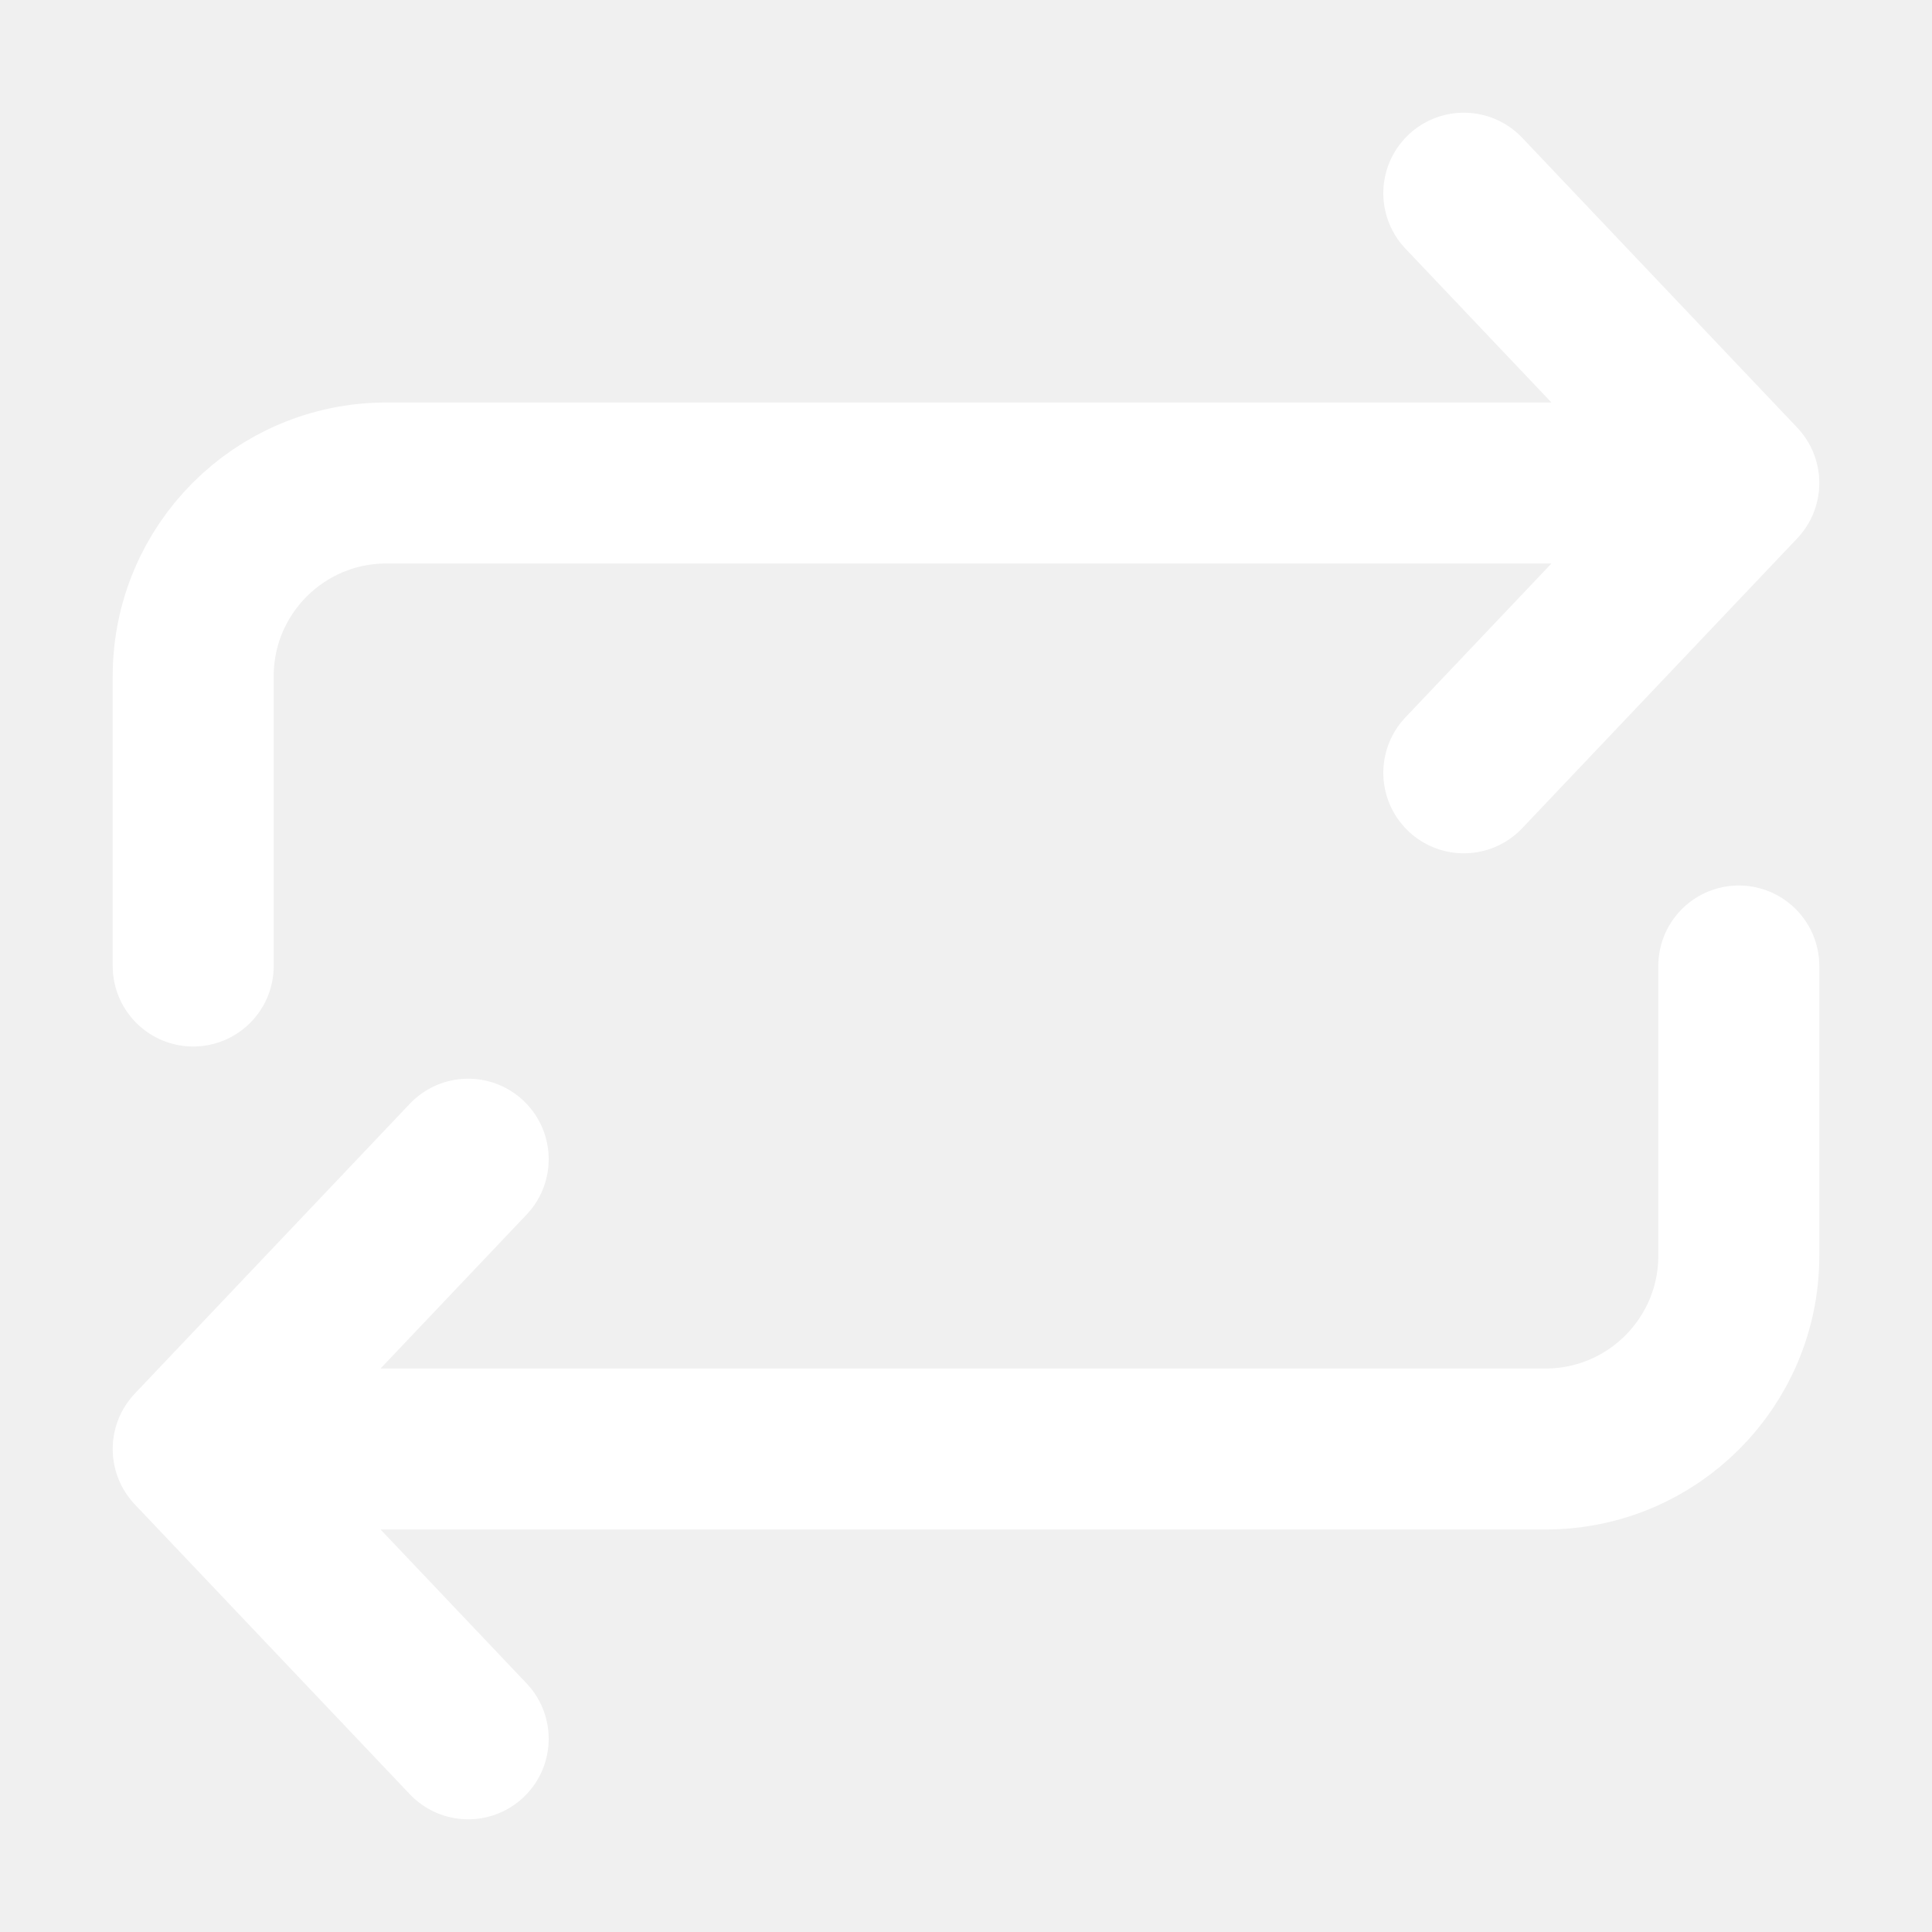
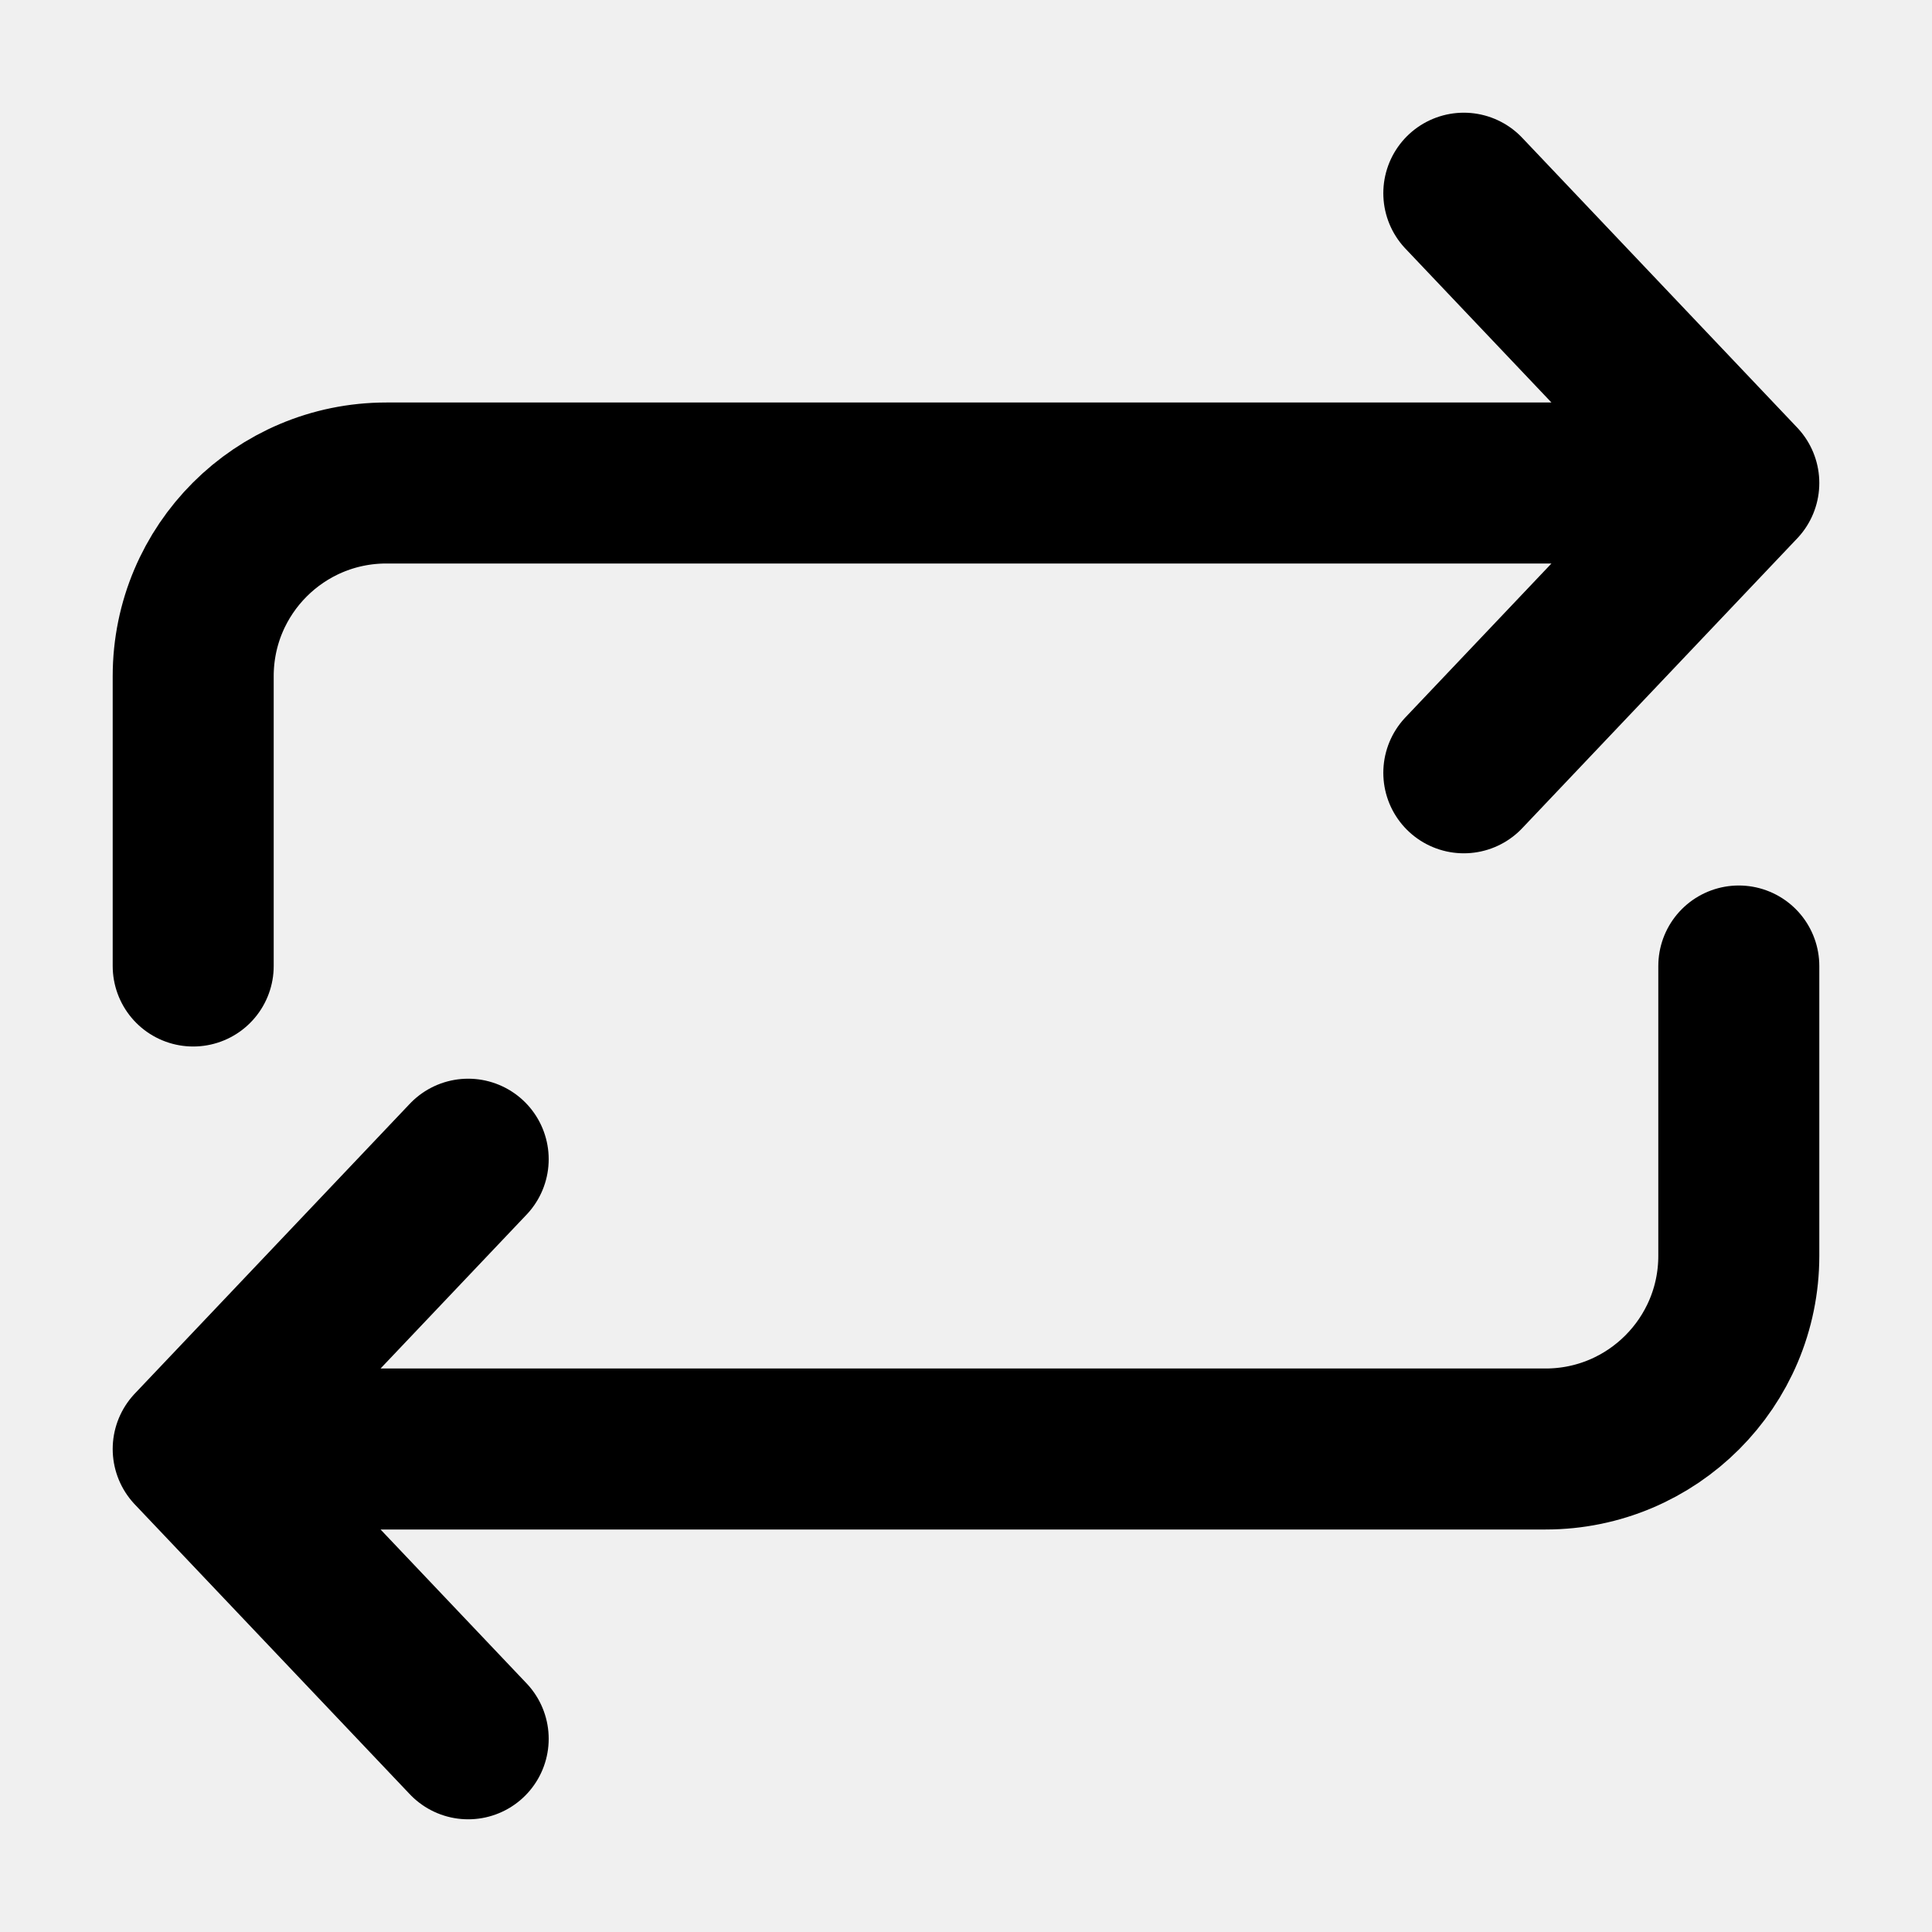
<svg xmlns="http://www.w3.org/2000/svg" width="24" height="24" viewBox="0 0 24 24" fill="none">
-   <path d="M5.816 14.4L2.4 18L5.816 21.6M2.4 18H19.2C20.525 18 21.6 16.925 21.6 15.6V12M18.184 9.6L21.6 6L18.184 2.4M21.6 6L4.8 6C3.474 6 2.4 7.074 2.4 8.4L2.4 12" stroke="#FFFFFF" stroke-width="2" stroke-linecap="round" stroke-linejoin="round" />
+   <path d="M5.816 14.4L2.4 18L5.816 21.6M2.4 18H19.2C20.525 18 21.6 16.925 21.6 15.6V12M18.184 9.6L21.6 6L18.184 2.4M21.6 6L4.8 6C3.474 6 2.4 7.074 2.4 8.4L2.4 12" stroke="black" stroke-width="2" stroke-linecap="round" stroke-linejoin="round" />
</svg>
